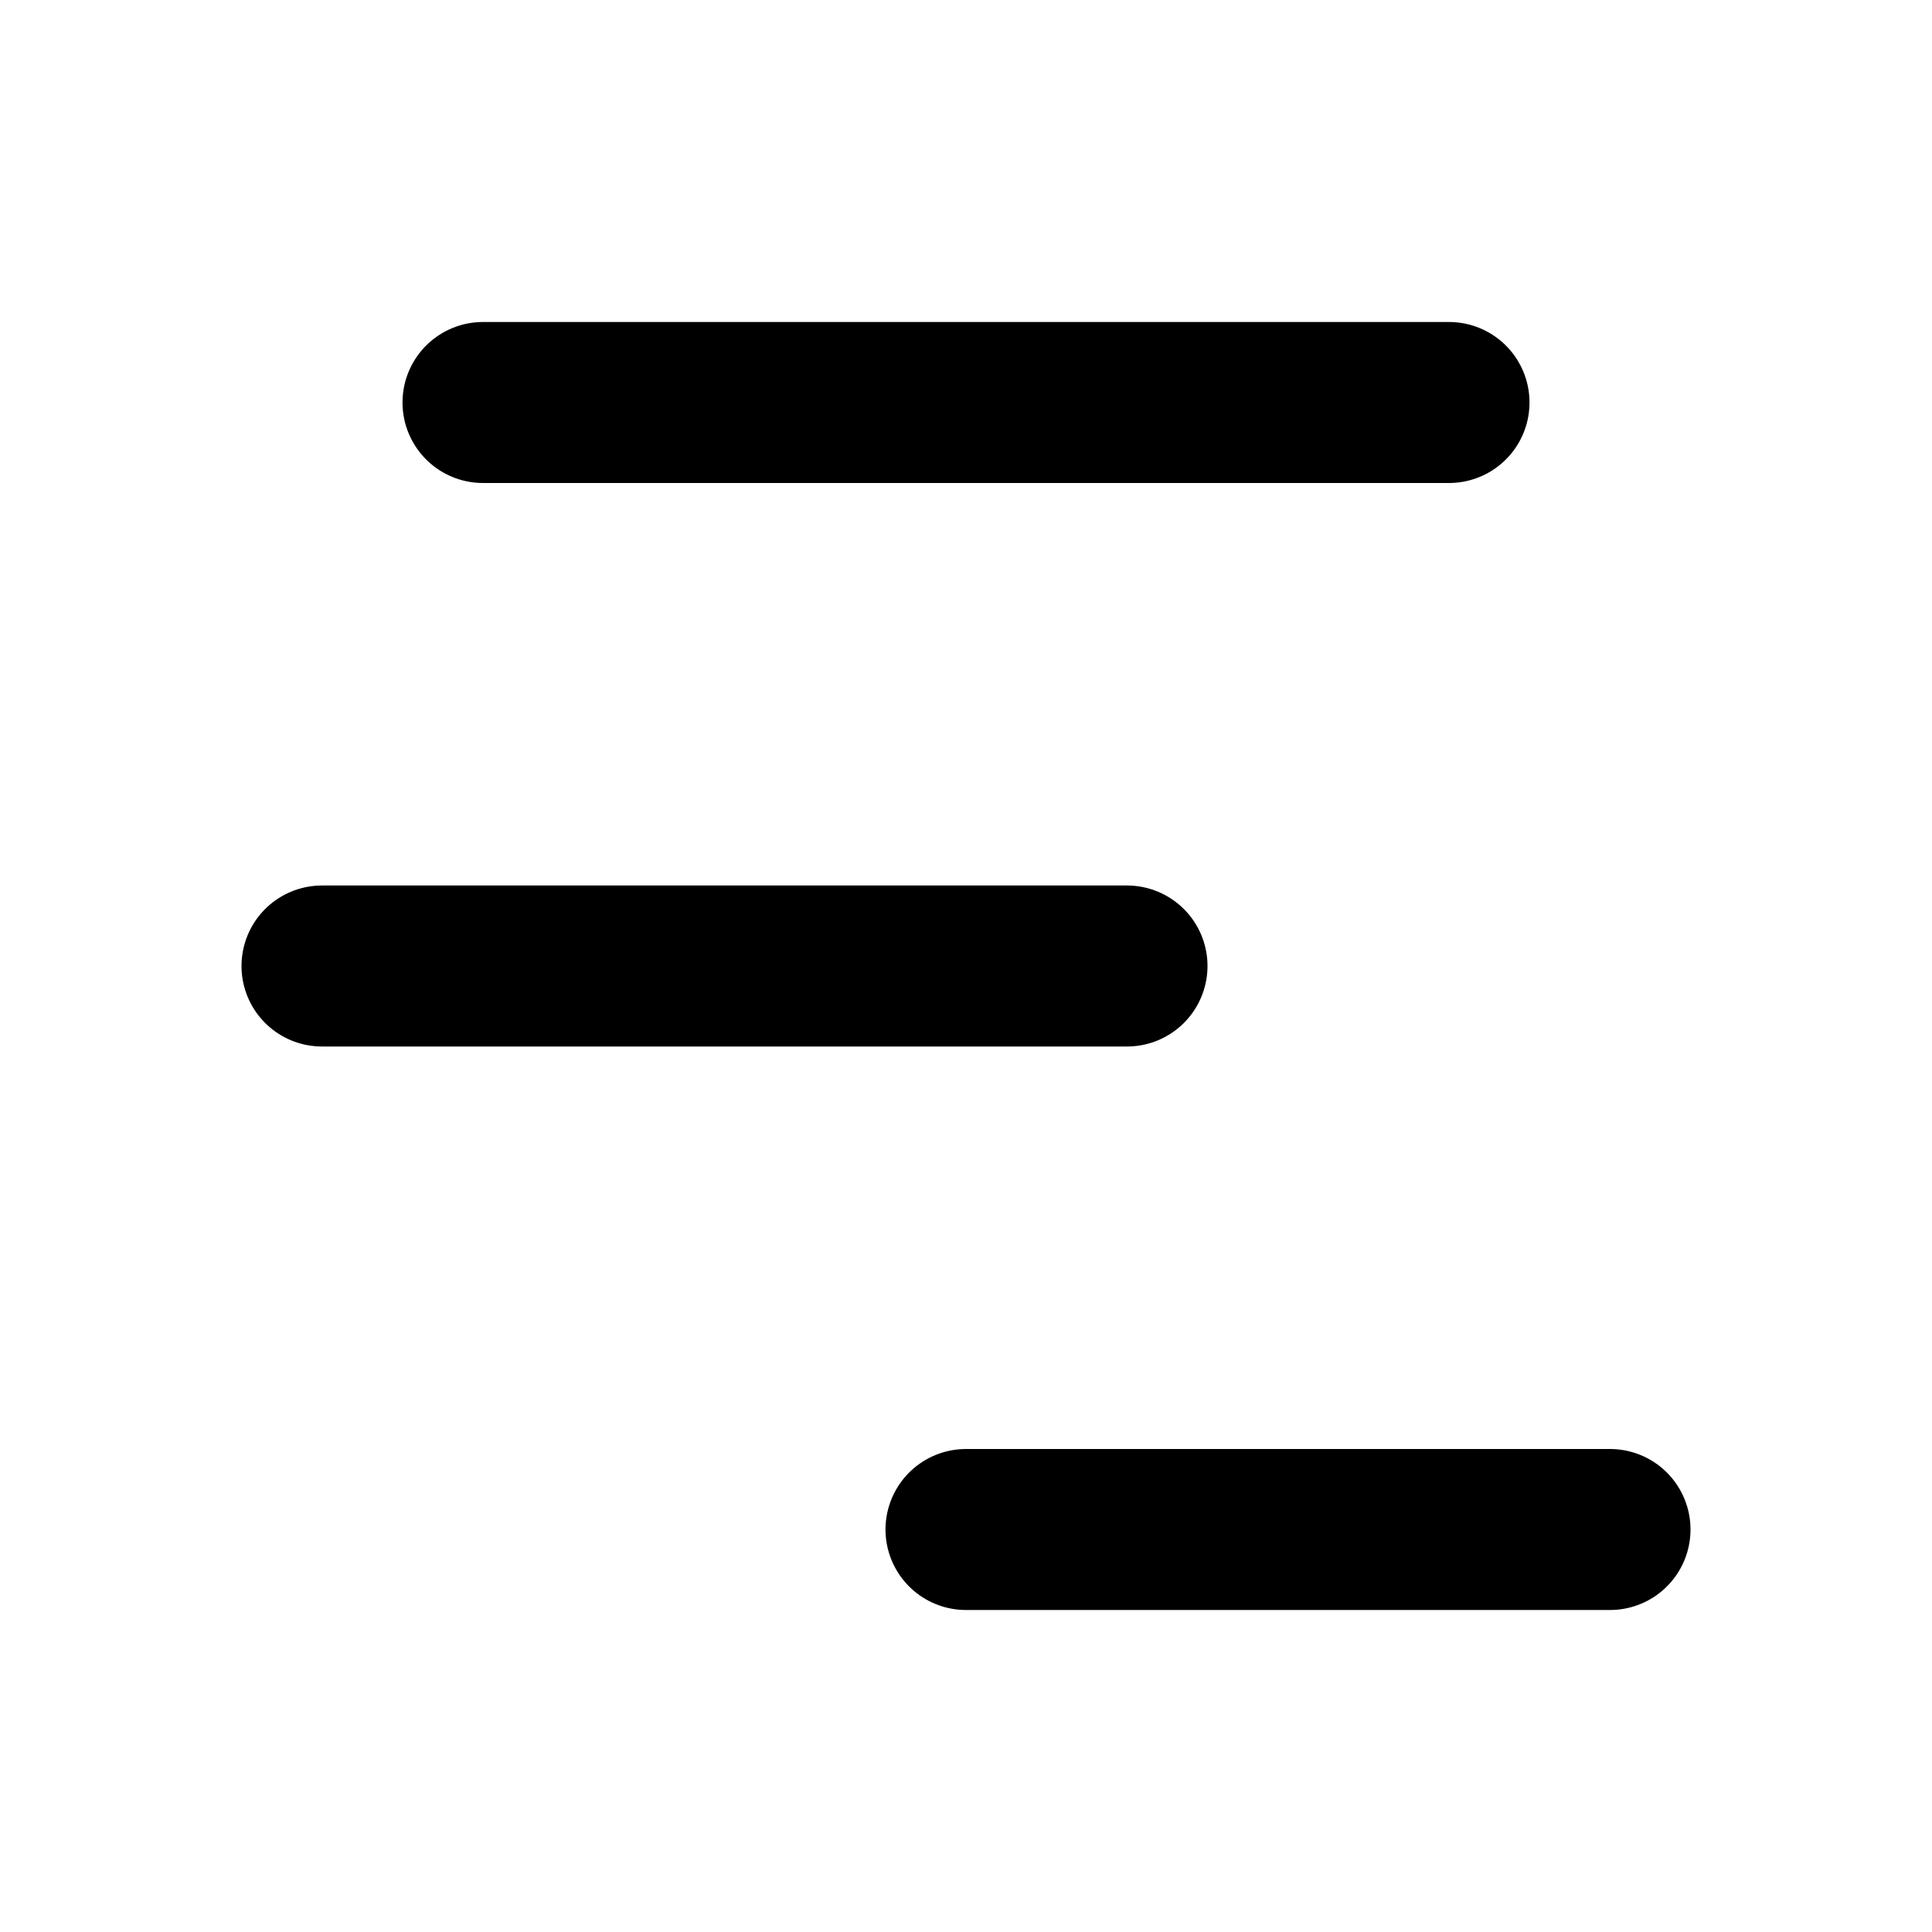
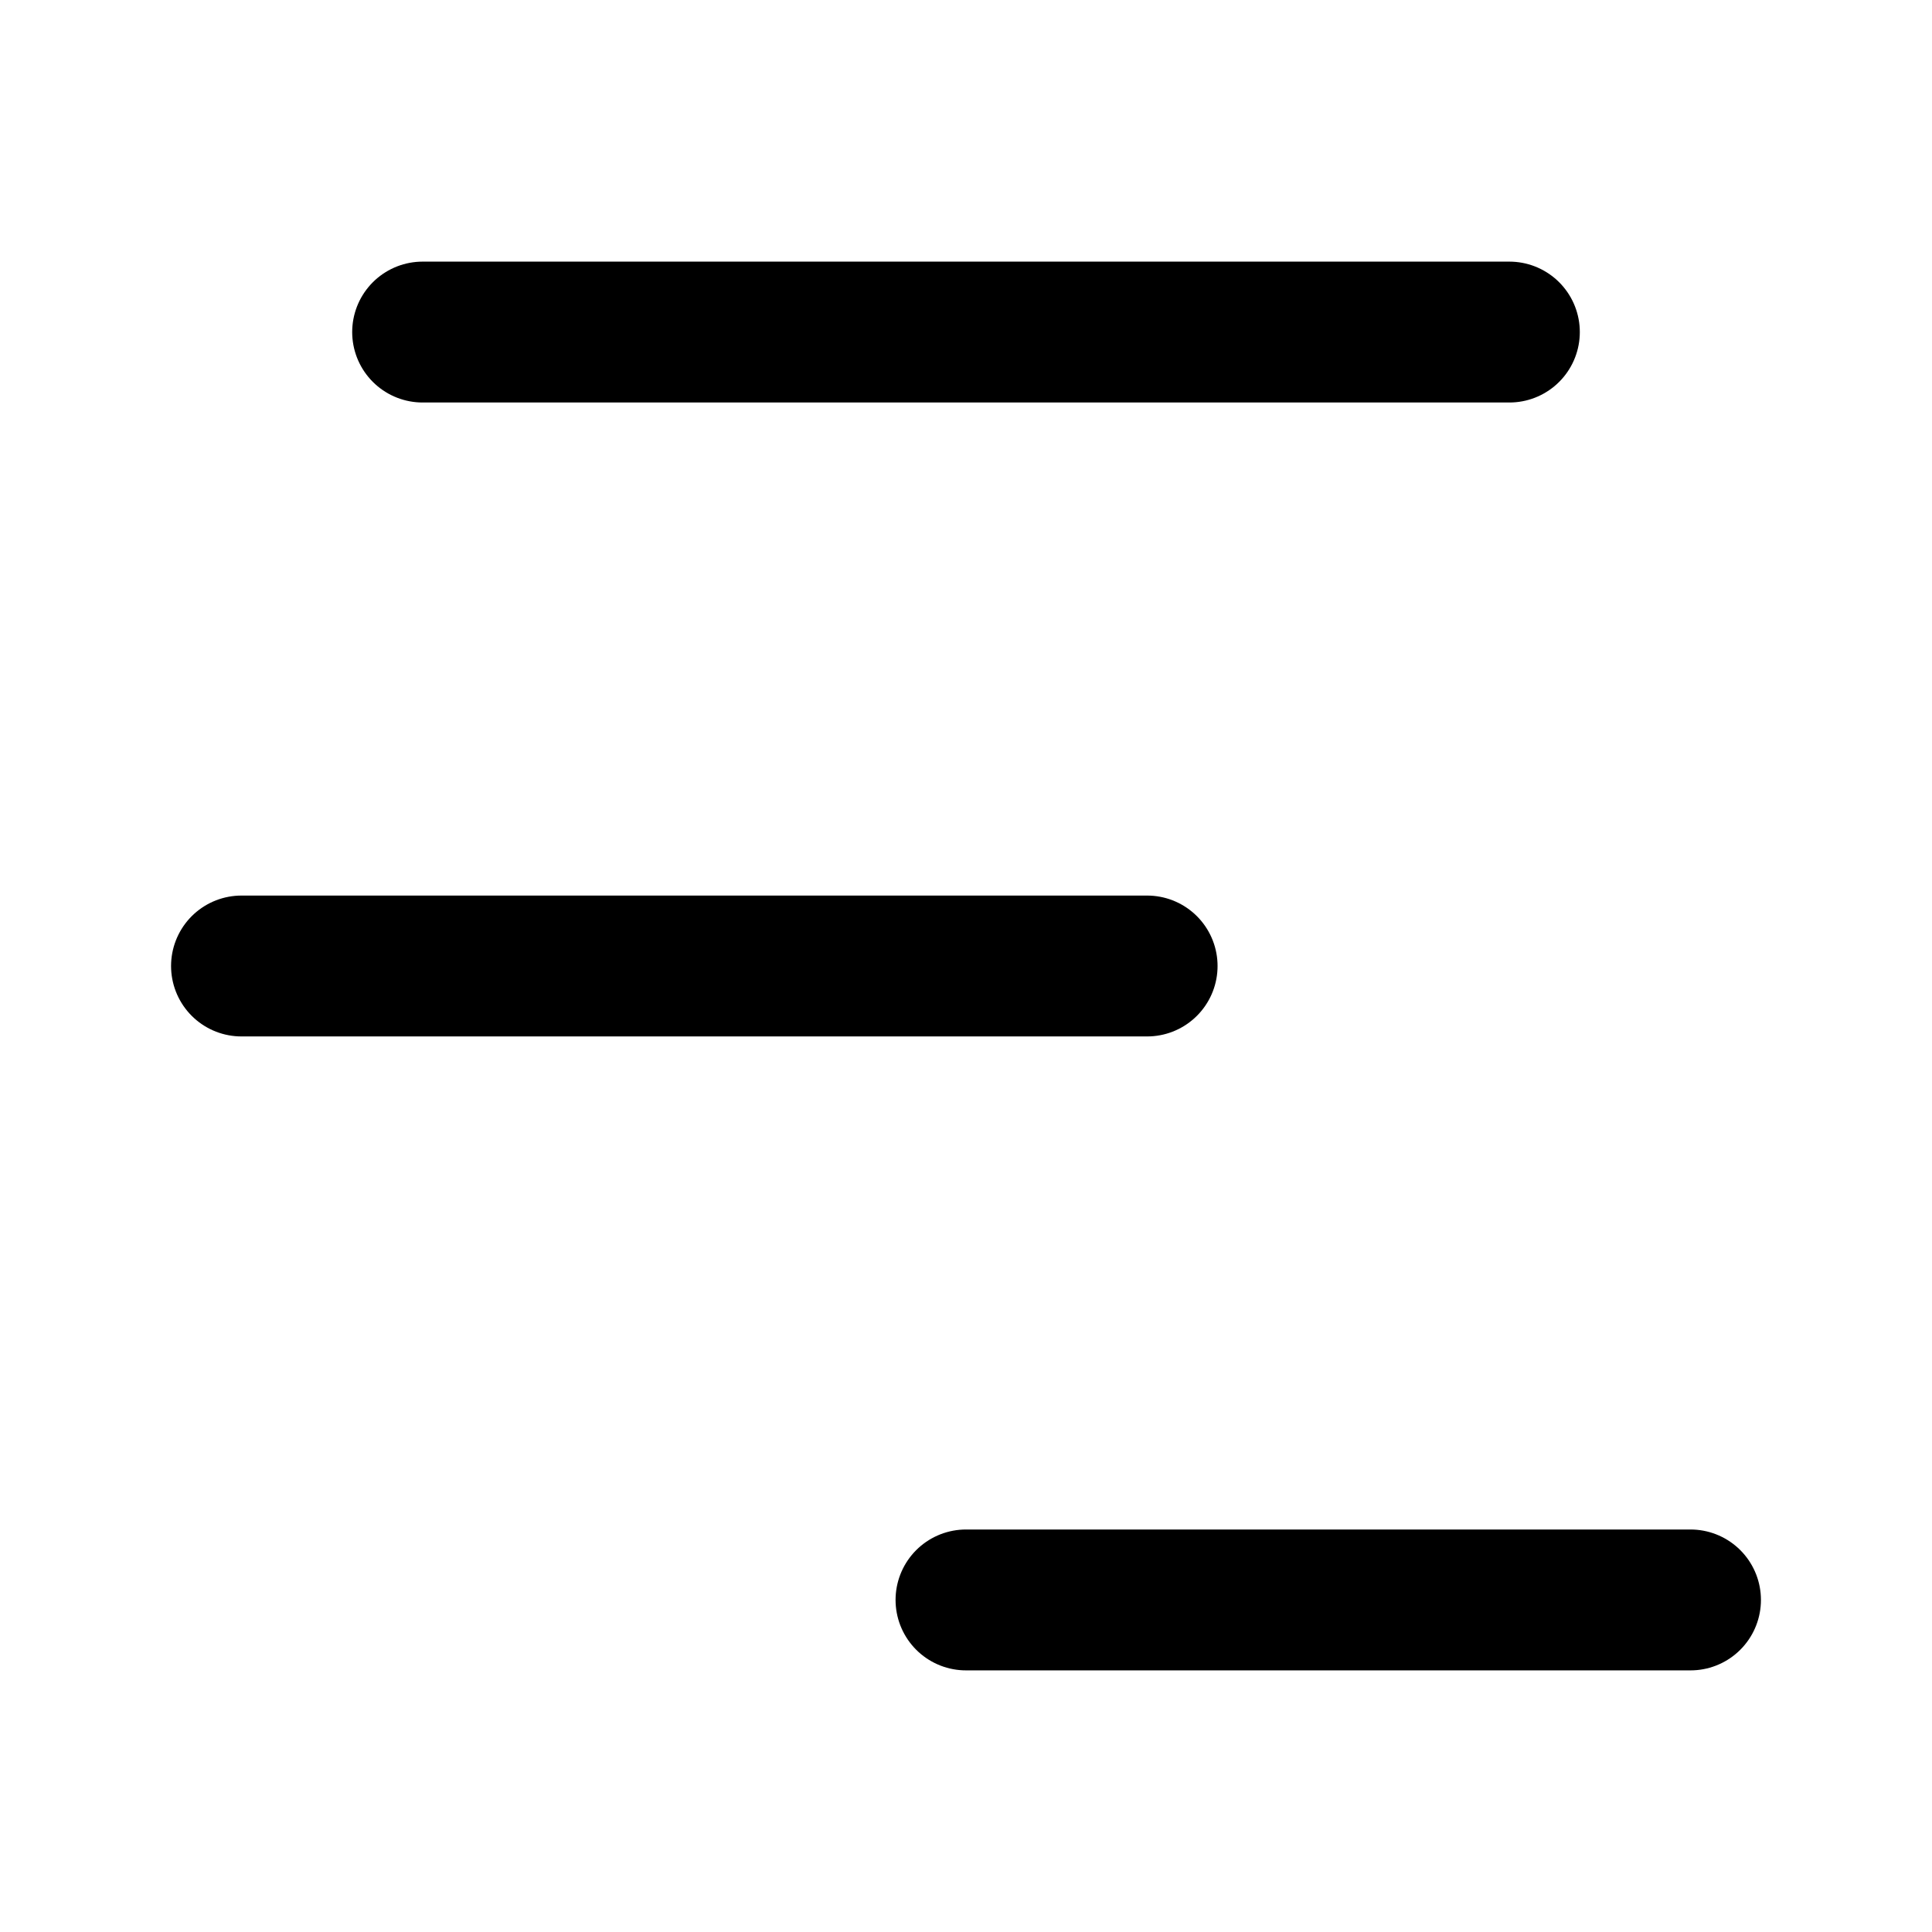
- <svg xmlns="http://www.w3.org/2000/svg" width="1em" height="1em" viewBox="0 0 24 24">
-   <path fill="none" stroke="currentColor" stroke-linecap="round" stroke-linejoin="round" stroke-width="2" d="M6 5h12M4 12h10m-2 7h8" />
+ <svg xmlns="http://www.w3.org/2000/svg" width="24" height="24" viewBox="0 0 24 24" fill="none" stroke="currentColor" stroke-width="1.75" stroke-linecap="round" stroke-linejoin="round">
+   <path d="M5.25 4.125h13.5M3 12h11.25M12 19.875h9" />
</svg>
